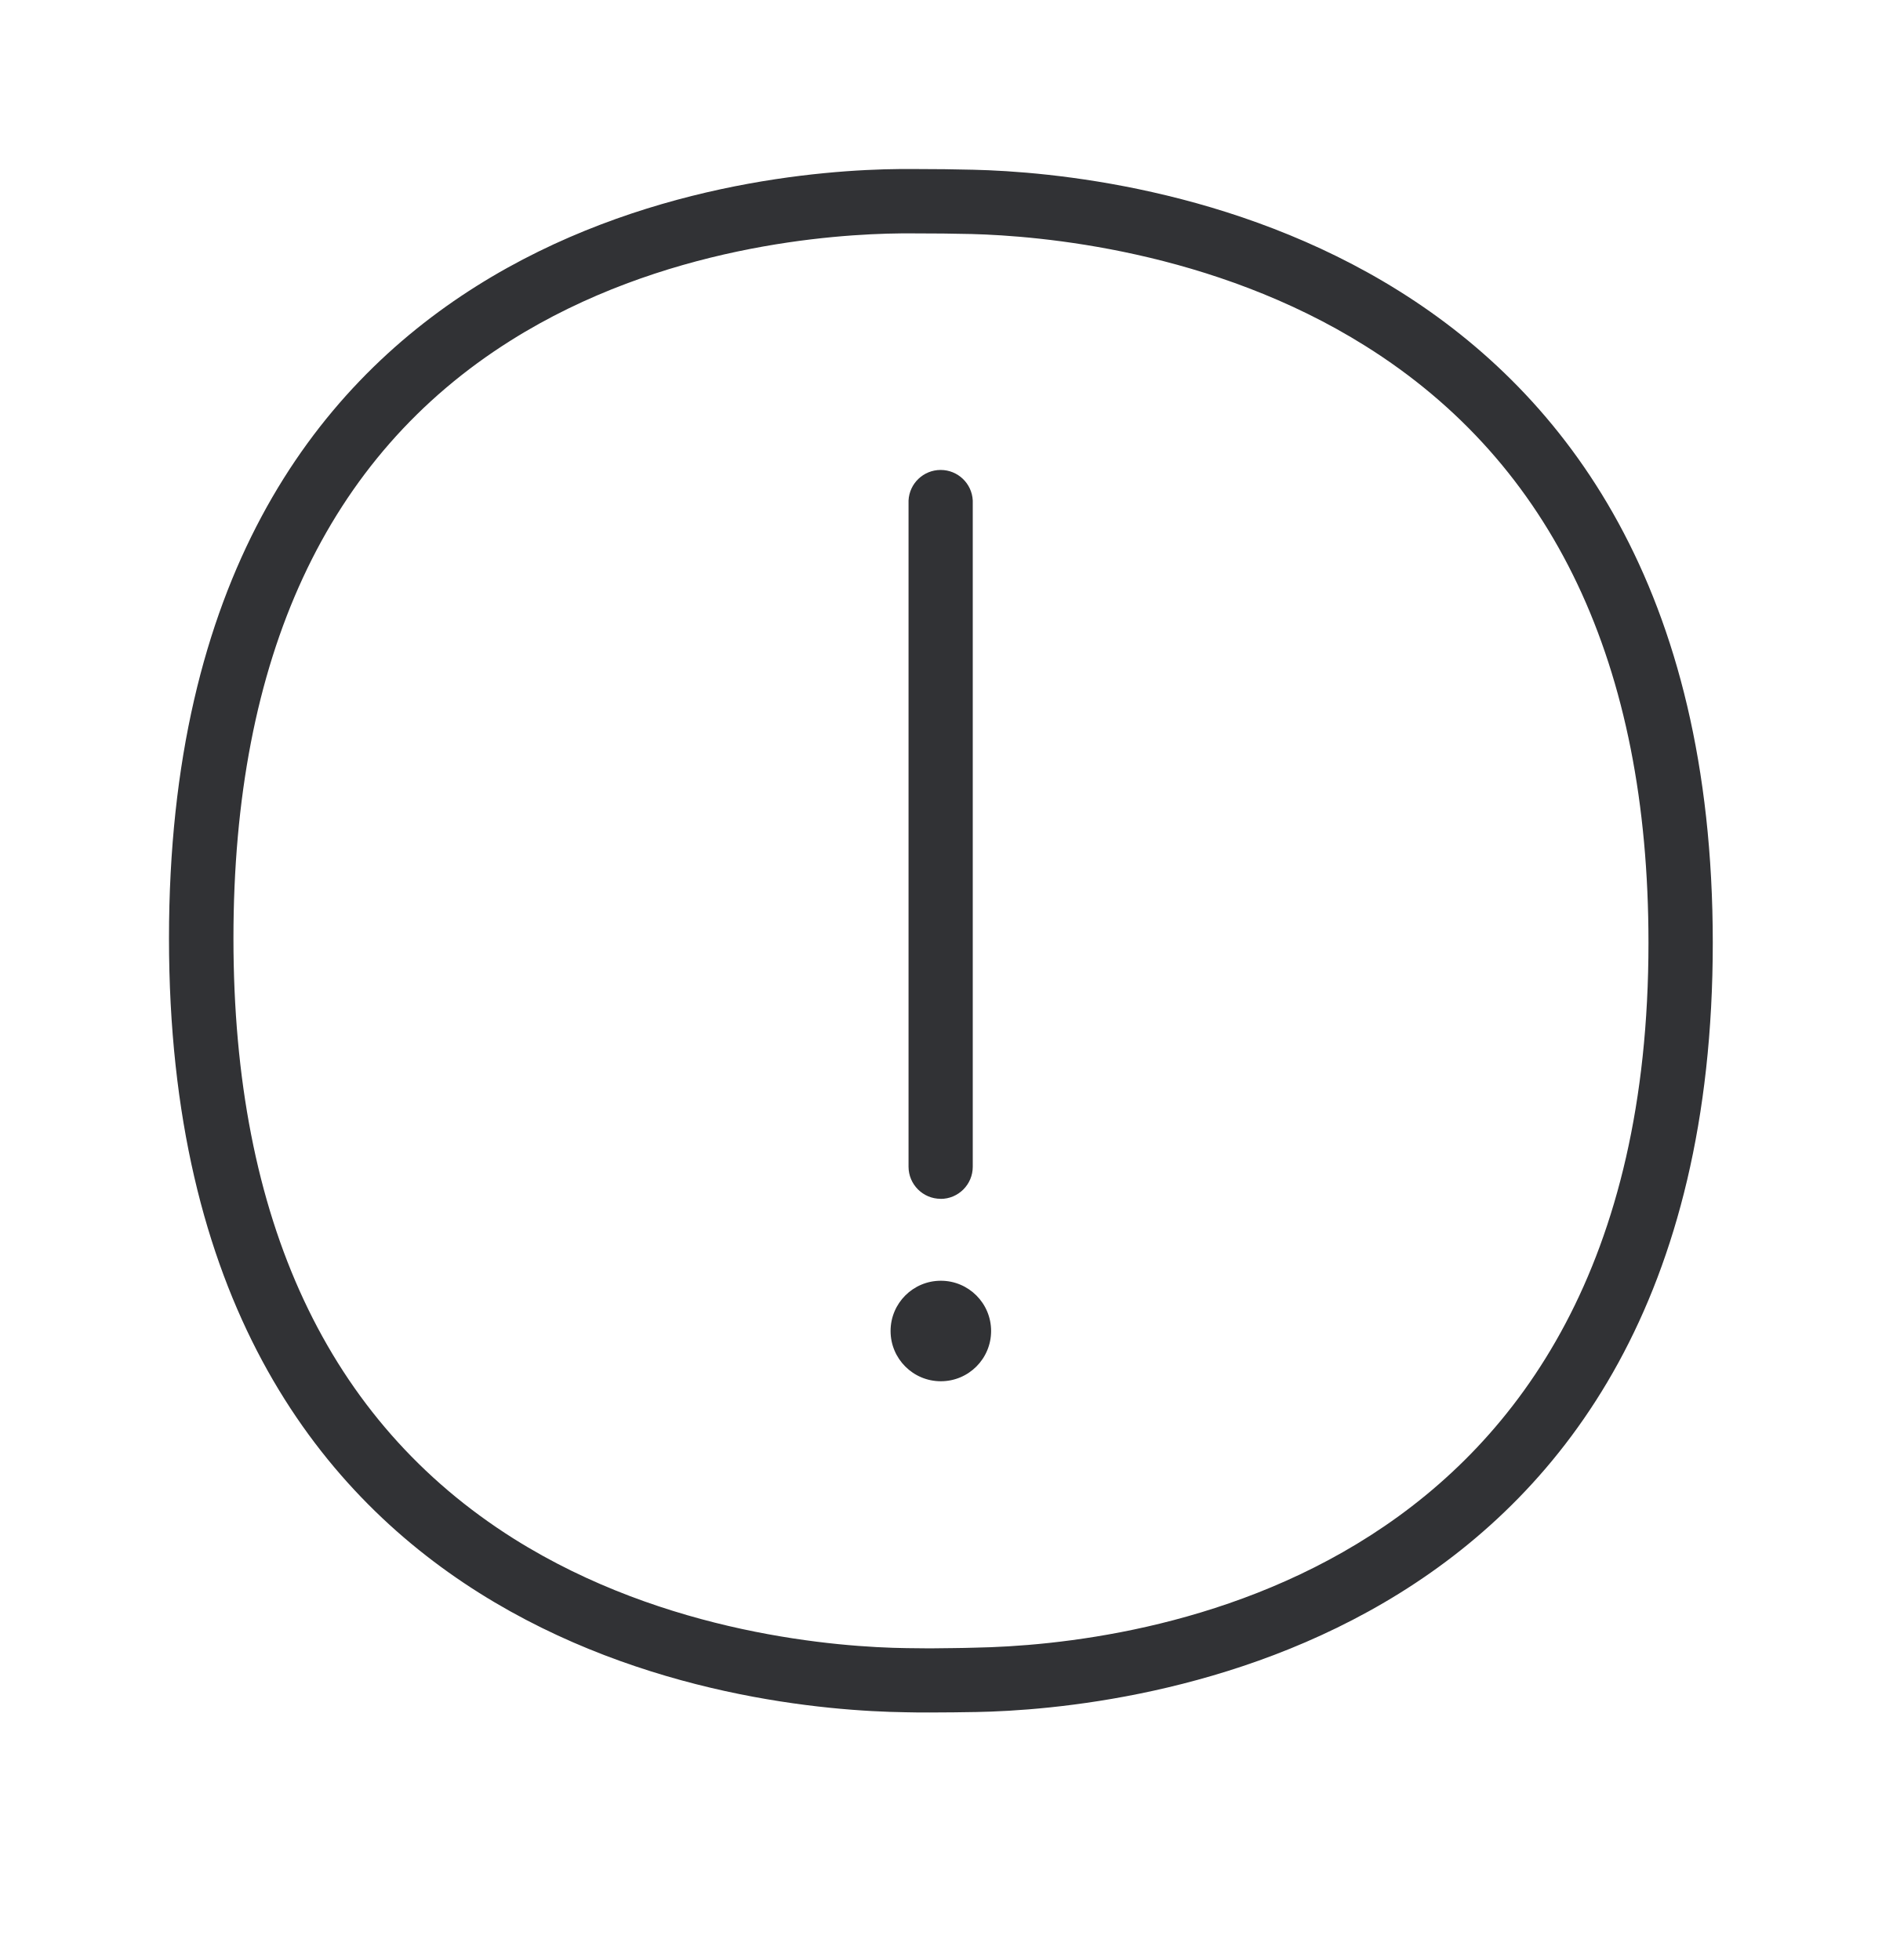
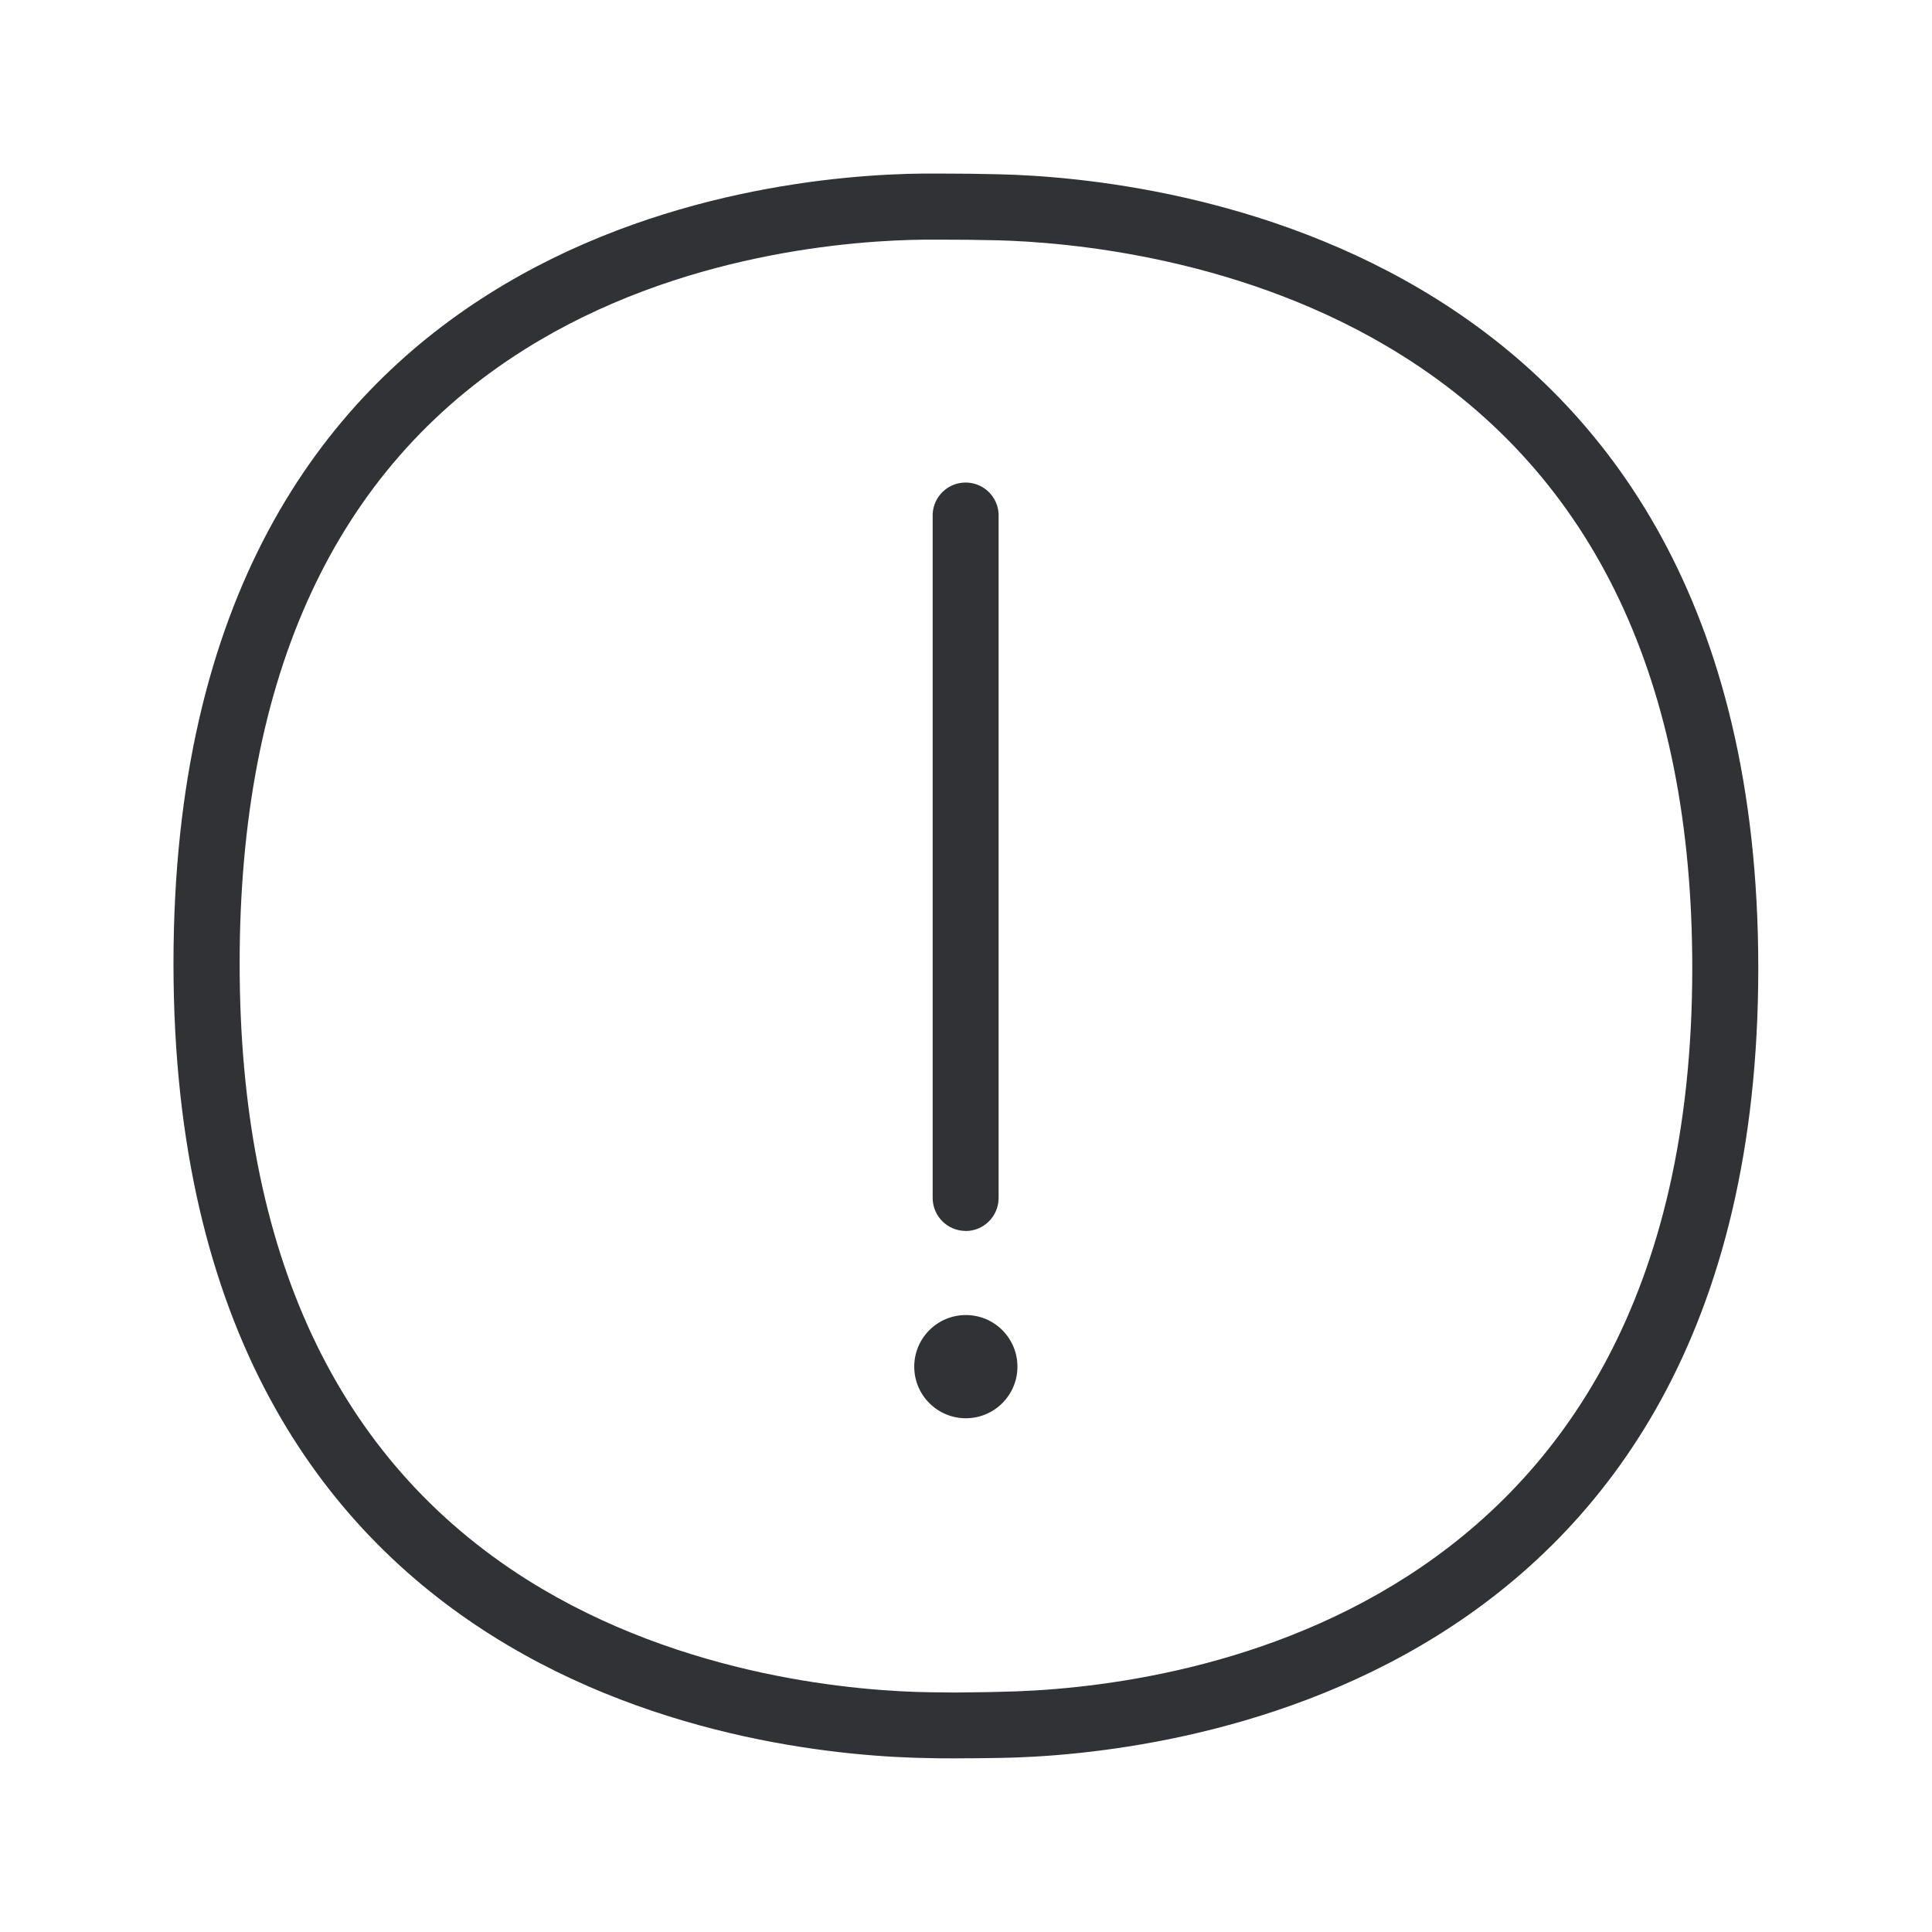
- <svg xmlns="http://www.w3.org/2000/svg" width="24" height="25" viewBox="0 0 24 25">
+ <svg xmlns="http://www.w3.org/2000/svg" width="24" height="24" viewBox="0 0 24 24">
  <path d="M12.434 21.016c2.014-.036 8.588-.795 8.588-8.991 0-3.55-1.213-6.11-3.608-7.611-1.955-1.227-4.163-1.406-5.022-1.429a29.517 29.517 0 00-.723-.008h-.182c-.855.008-3.048.154-4.975 1.367-2.347 1.476-3.535 4.042-3.535 7.625 0 3.588 1.202 6.16 3.571 7.655 1.944 1.224 4.154 1.387 5.014 1.398l.295.003c.201-.003.403-.003.577-.009zM12.41 2.165c1.927.044 9.432.806 9.432 9.86 0 9.072-7.513 9.778-9.393 9.812-.179.003-.386.006-.593.006-.104 0-.208 0-.309-.003-1.977-.028-9.392-.743-9.392-9.871 0-9.118 7.348-9.796 9.322-9.813h.19c.253 0 .516.003.743.009zm-.414 13.126a.41.41 0 01-.41-.41V6.384a.41.41 0 01.819 0v8.499a.41.41 0 01-.41.409zm.002 1.045a.641.641 0 110 1.282.641.641 0 010-1.282z" fill="#313235" fill-rule="nonzero" />
</svg>
